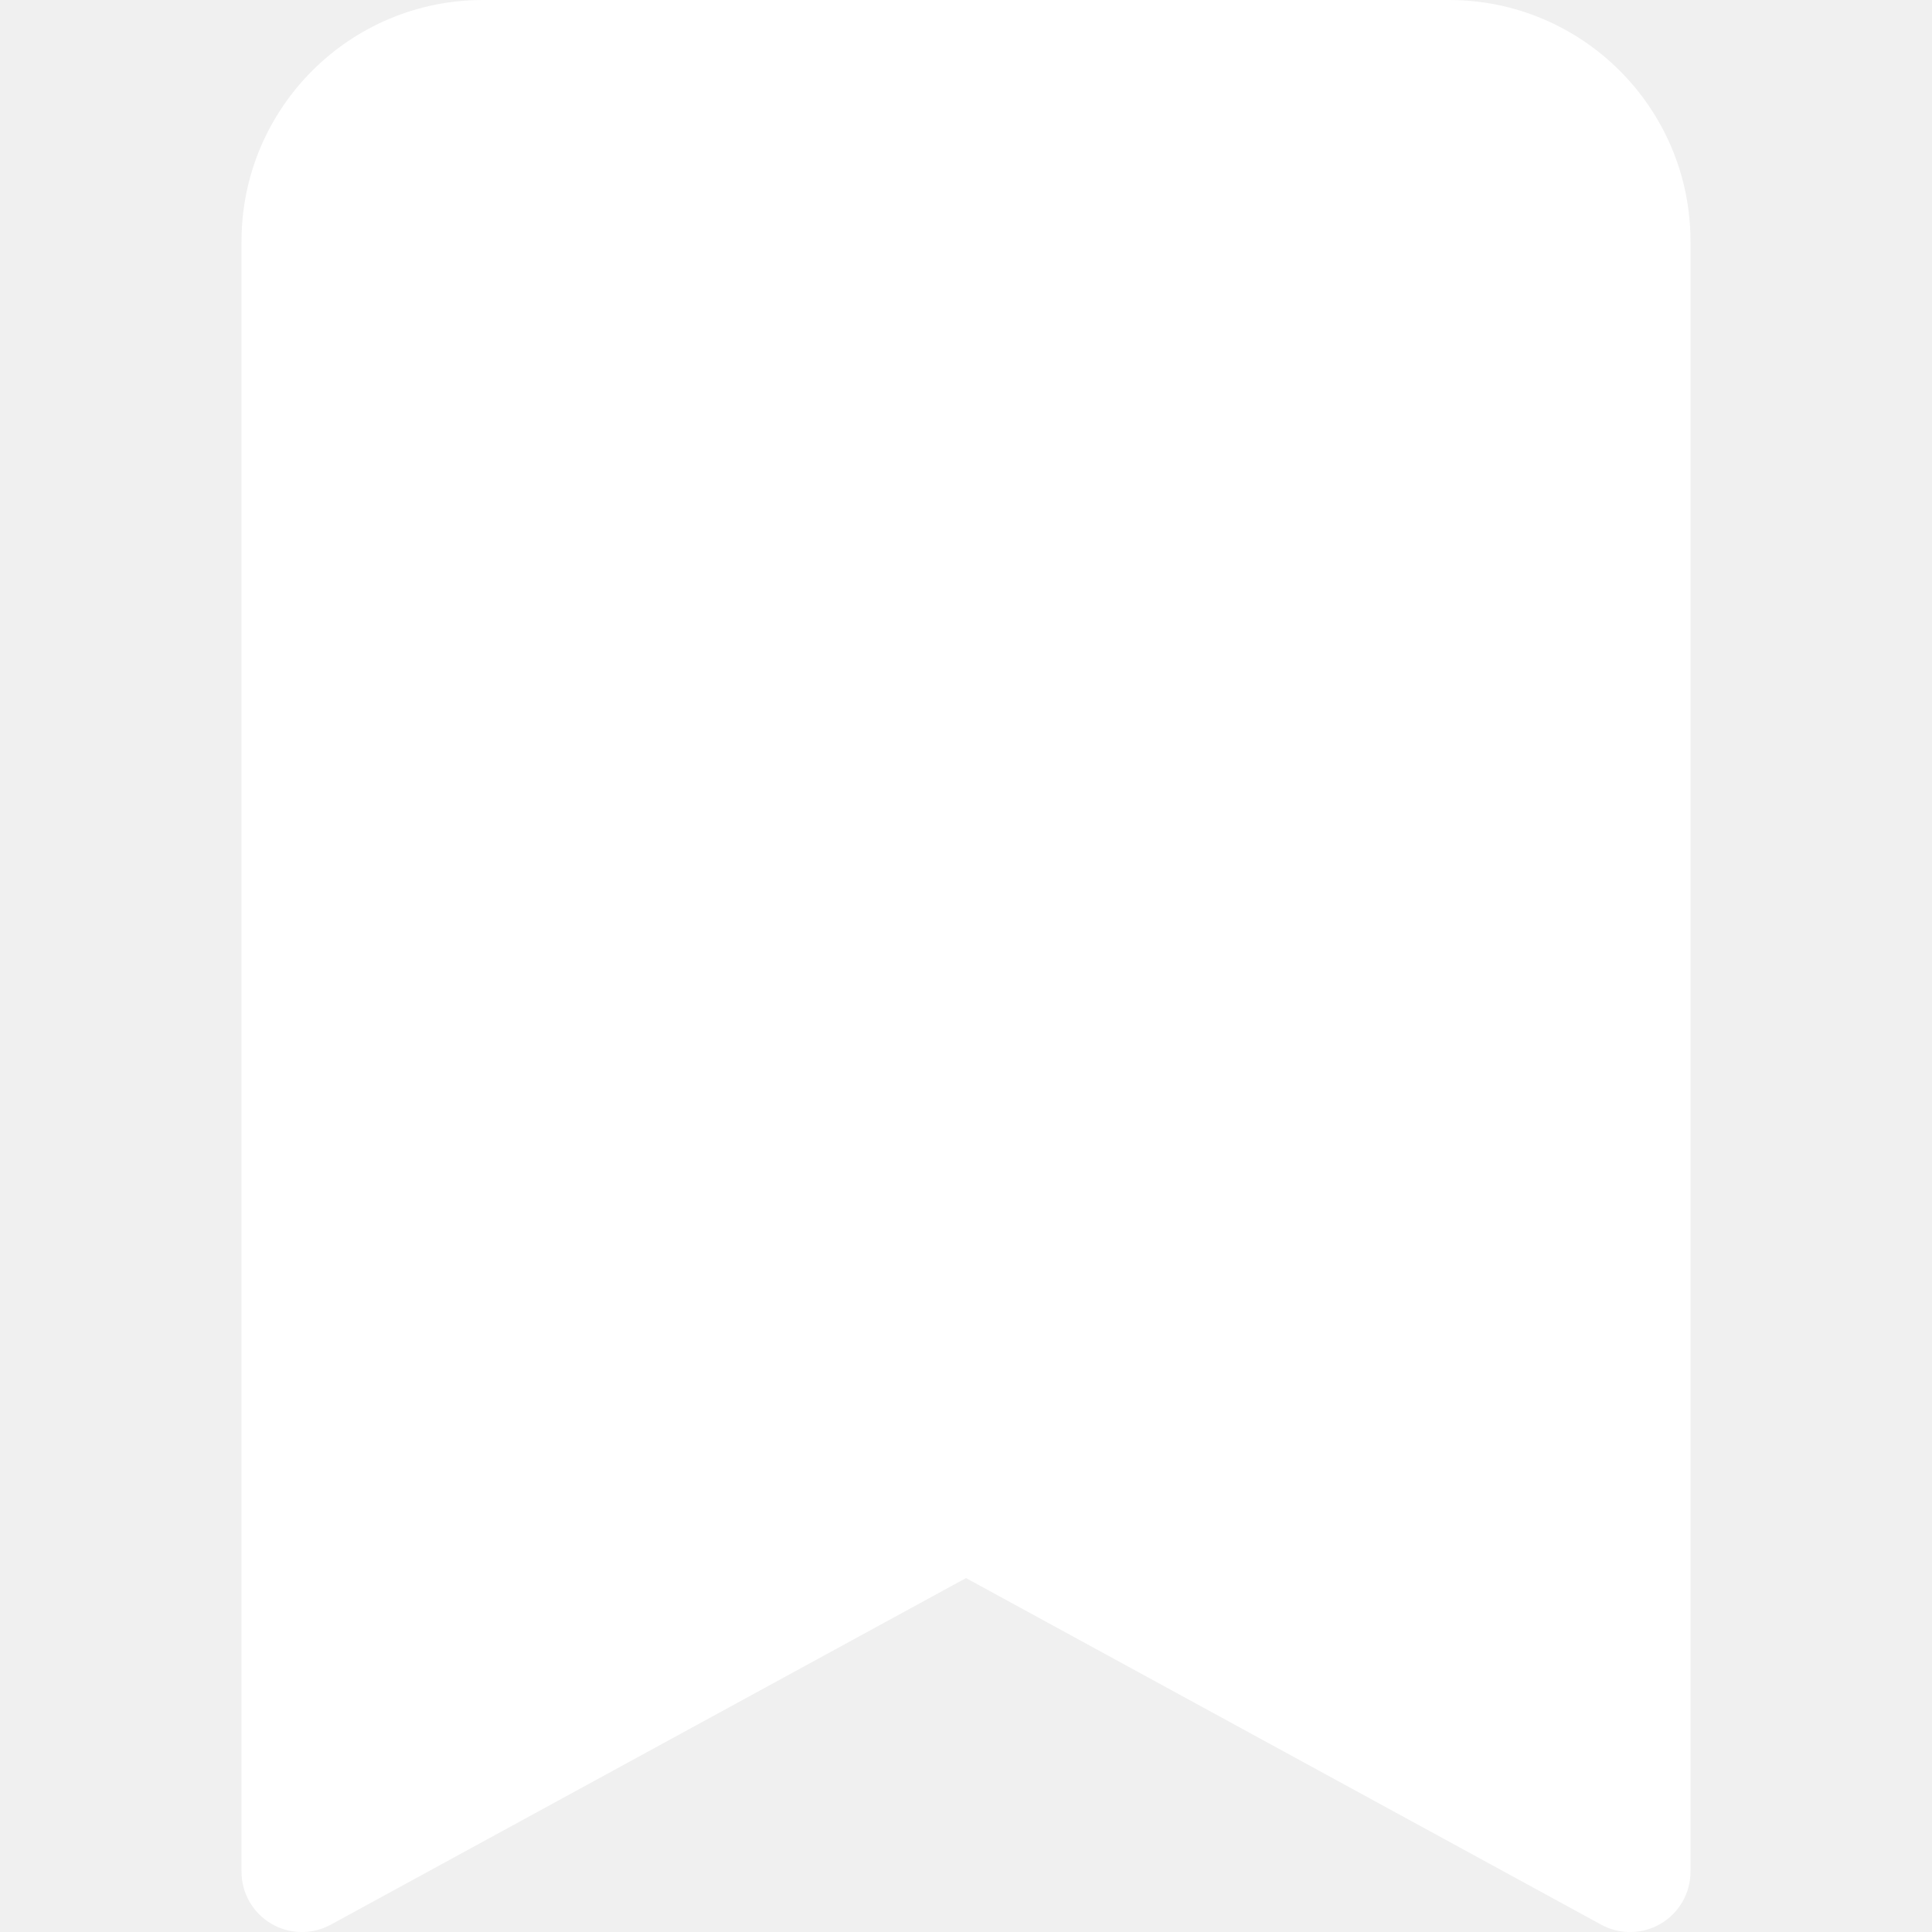
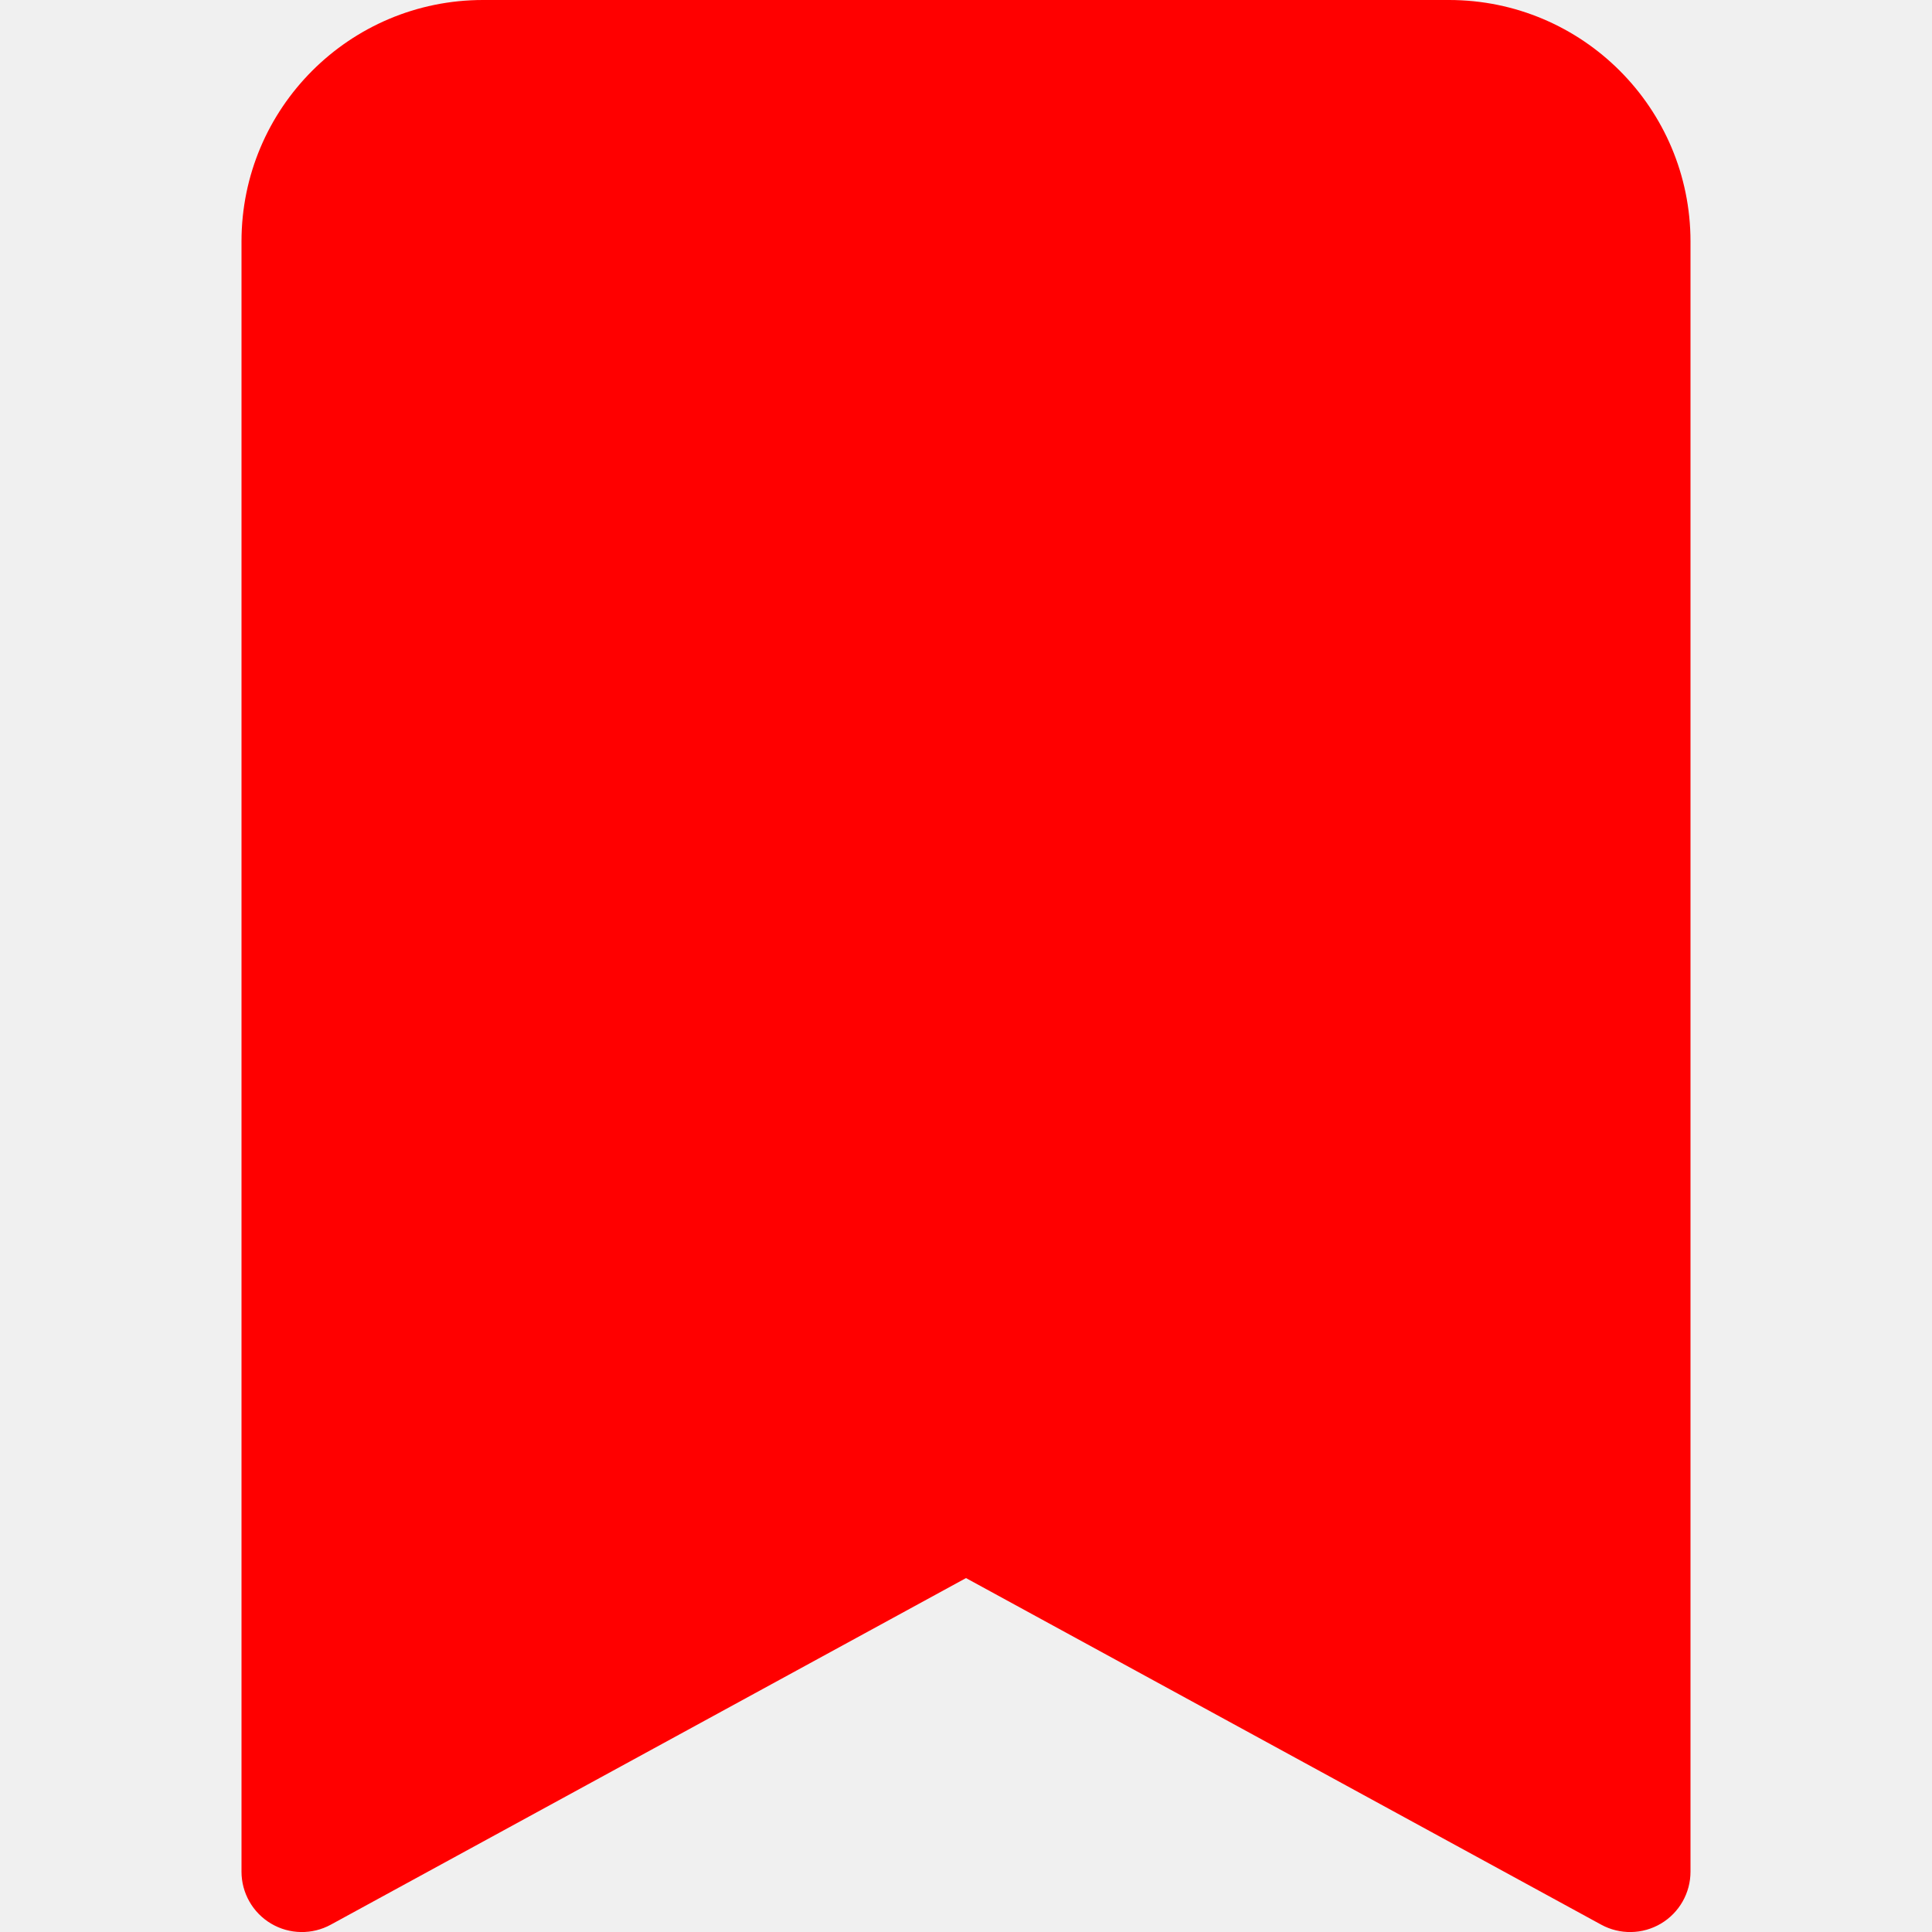
- <svg xmlns="http://www.w3.org/2000/svg" width="16" height="16" fill="white" class="bi bi-bookmark-fill" viewBox="0 0 16 16">
+ <svg xmlns="http://www.w3.org/2000/svg" width="16" height="16" fill="red" class="bi bi-bookmark-fill" viewBox="0 0 16 16">
  <path d="M2 2v13.5a.5.5 0 0 0 .74.439L8 13.069l5.26 2.87A.5.5 0 0 0 14 15.5V2a2 2 0 0 0-2-2H4a2 2 0 0 0-2 2z" />
</svg>
